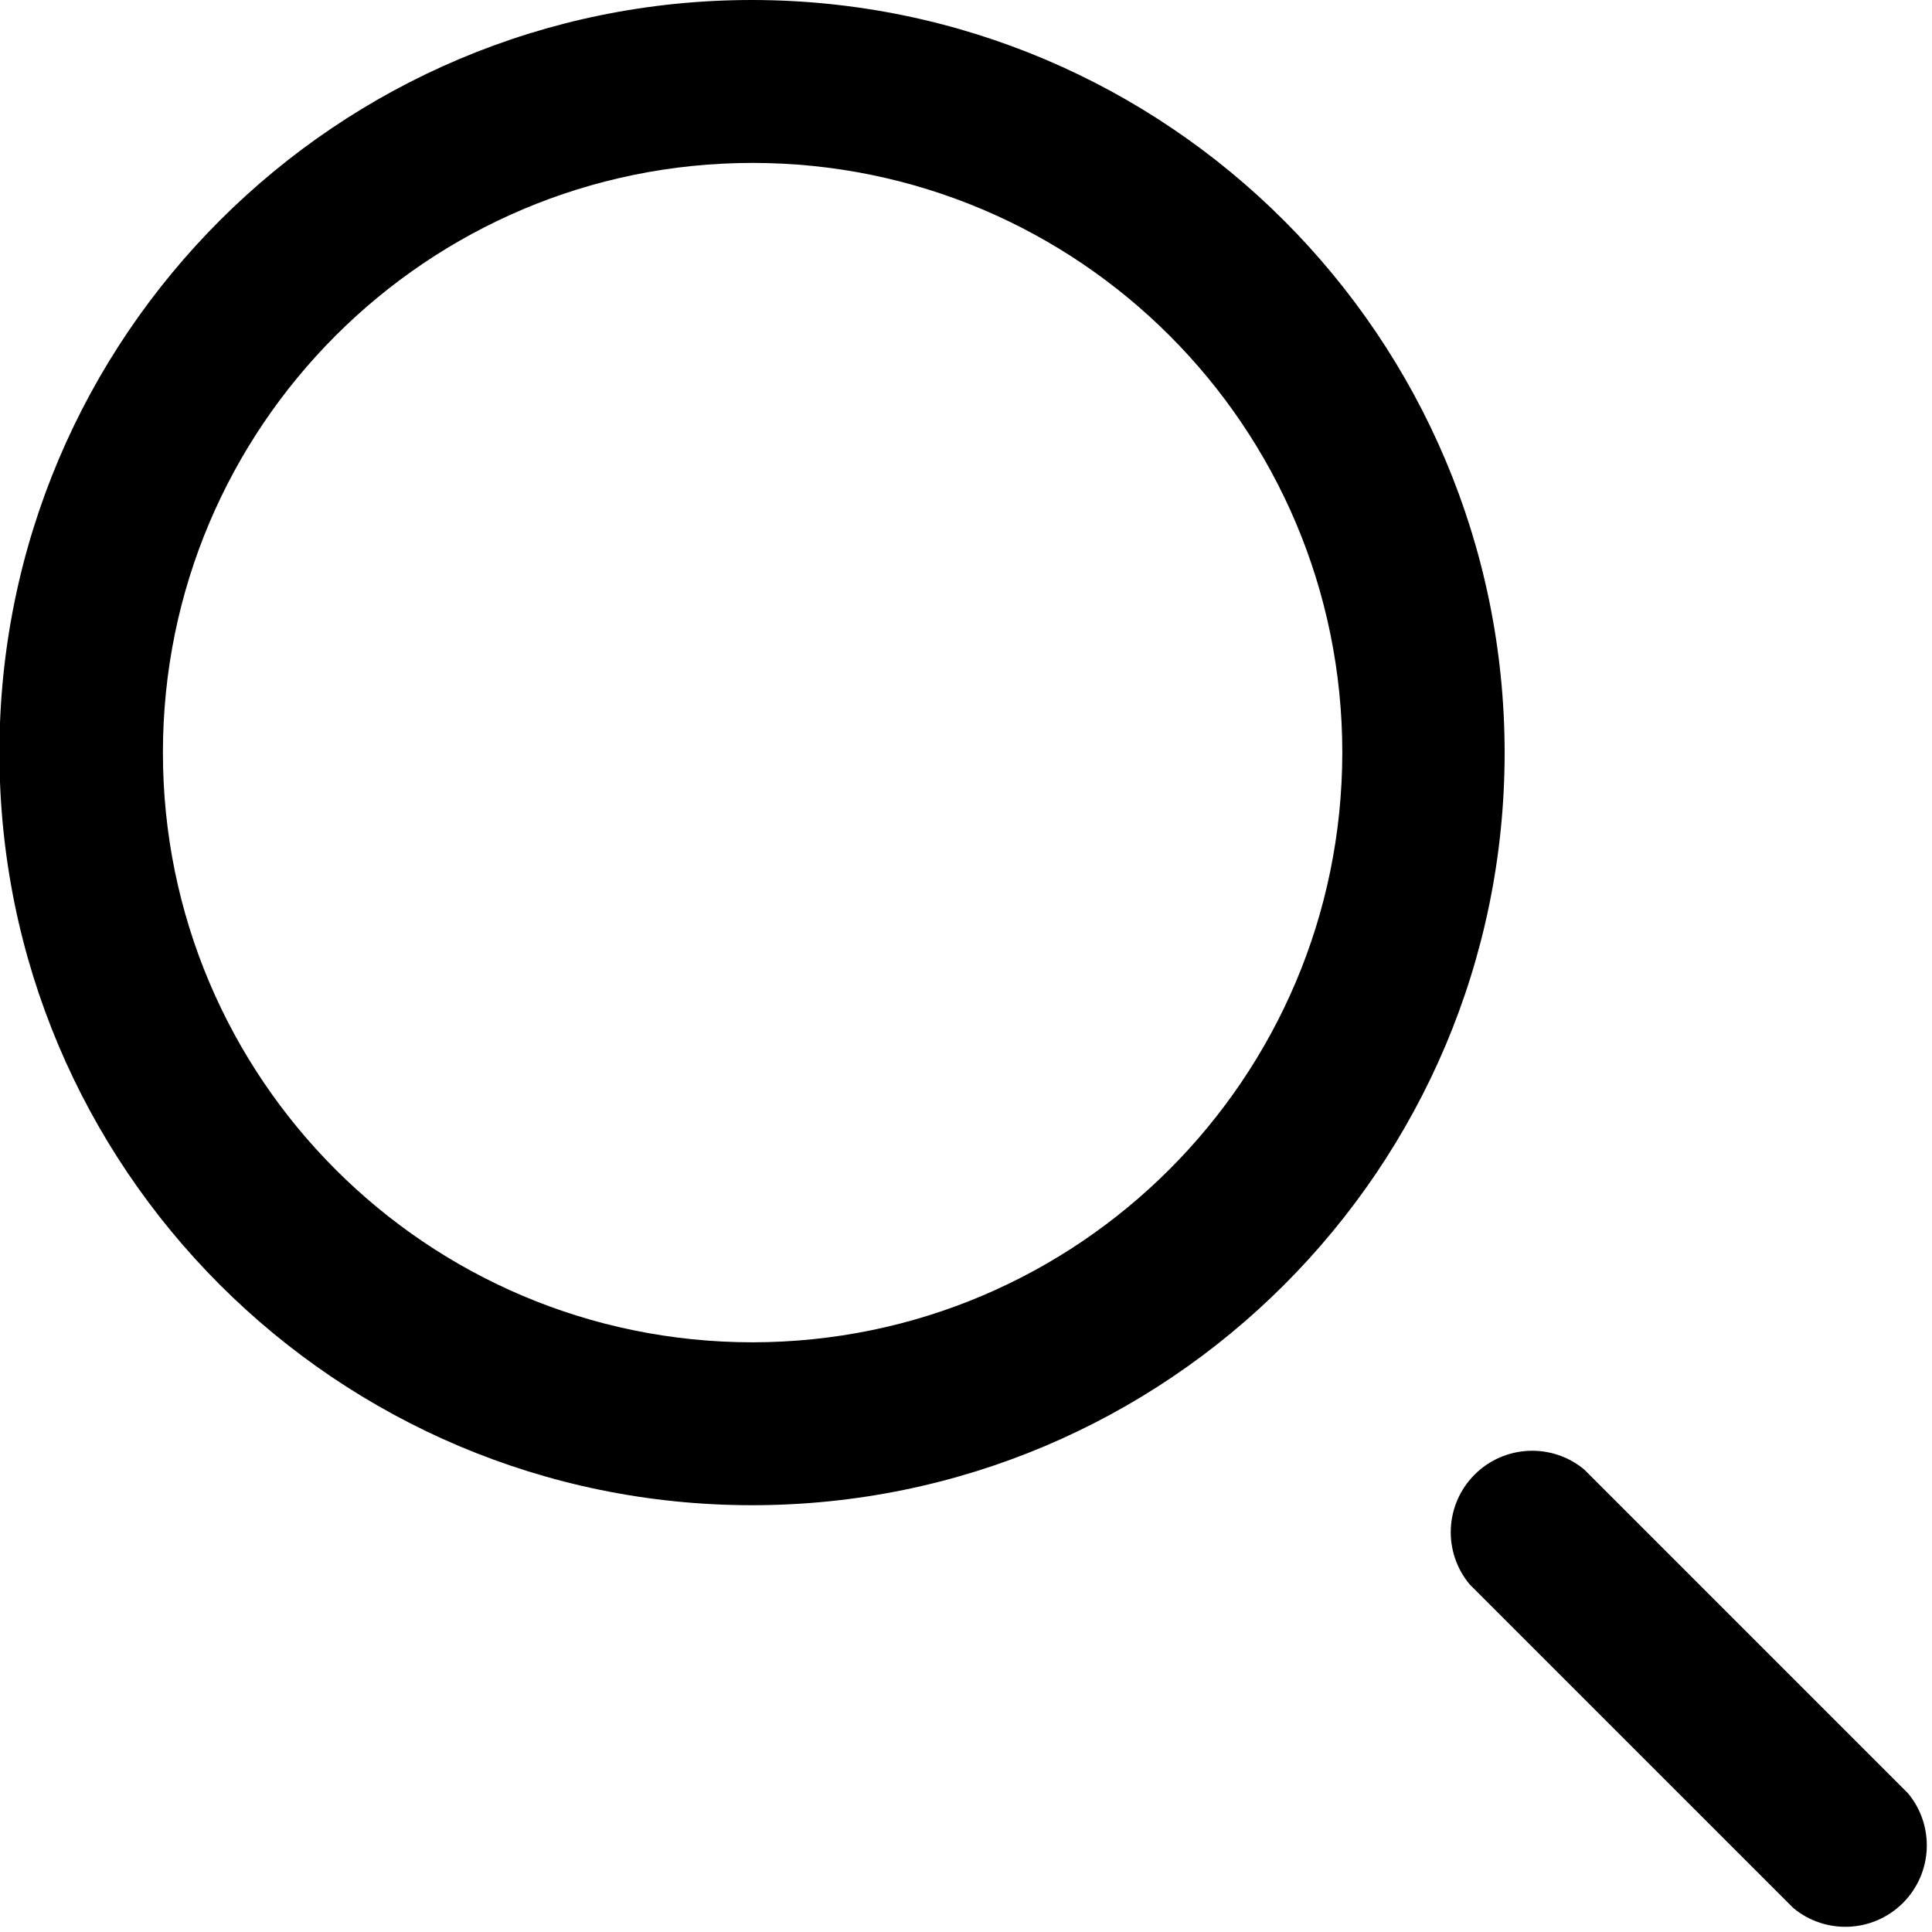
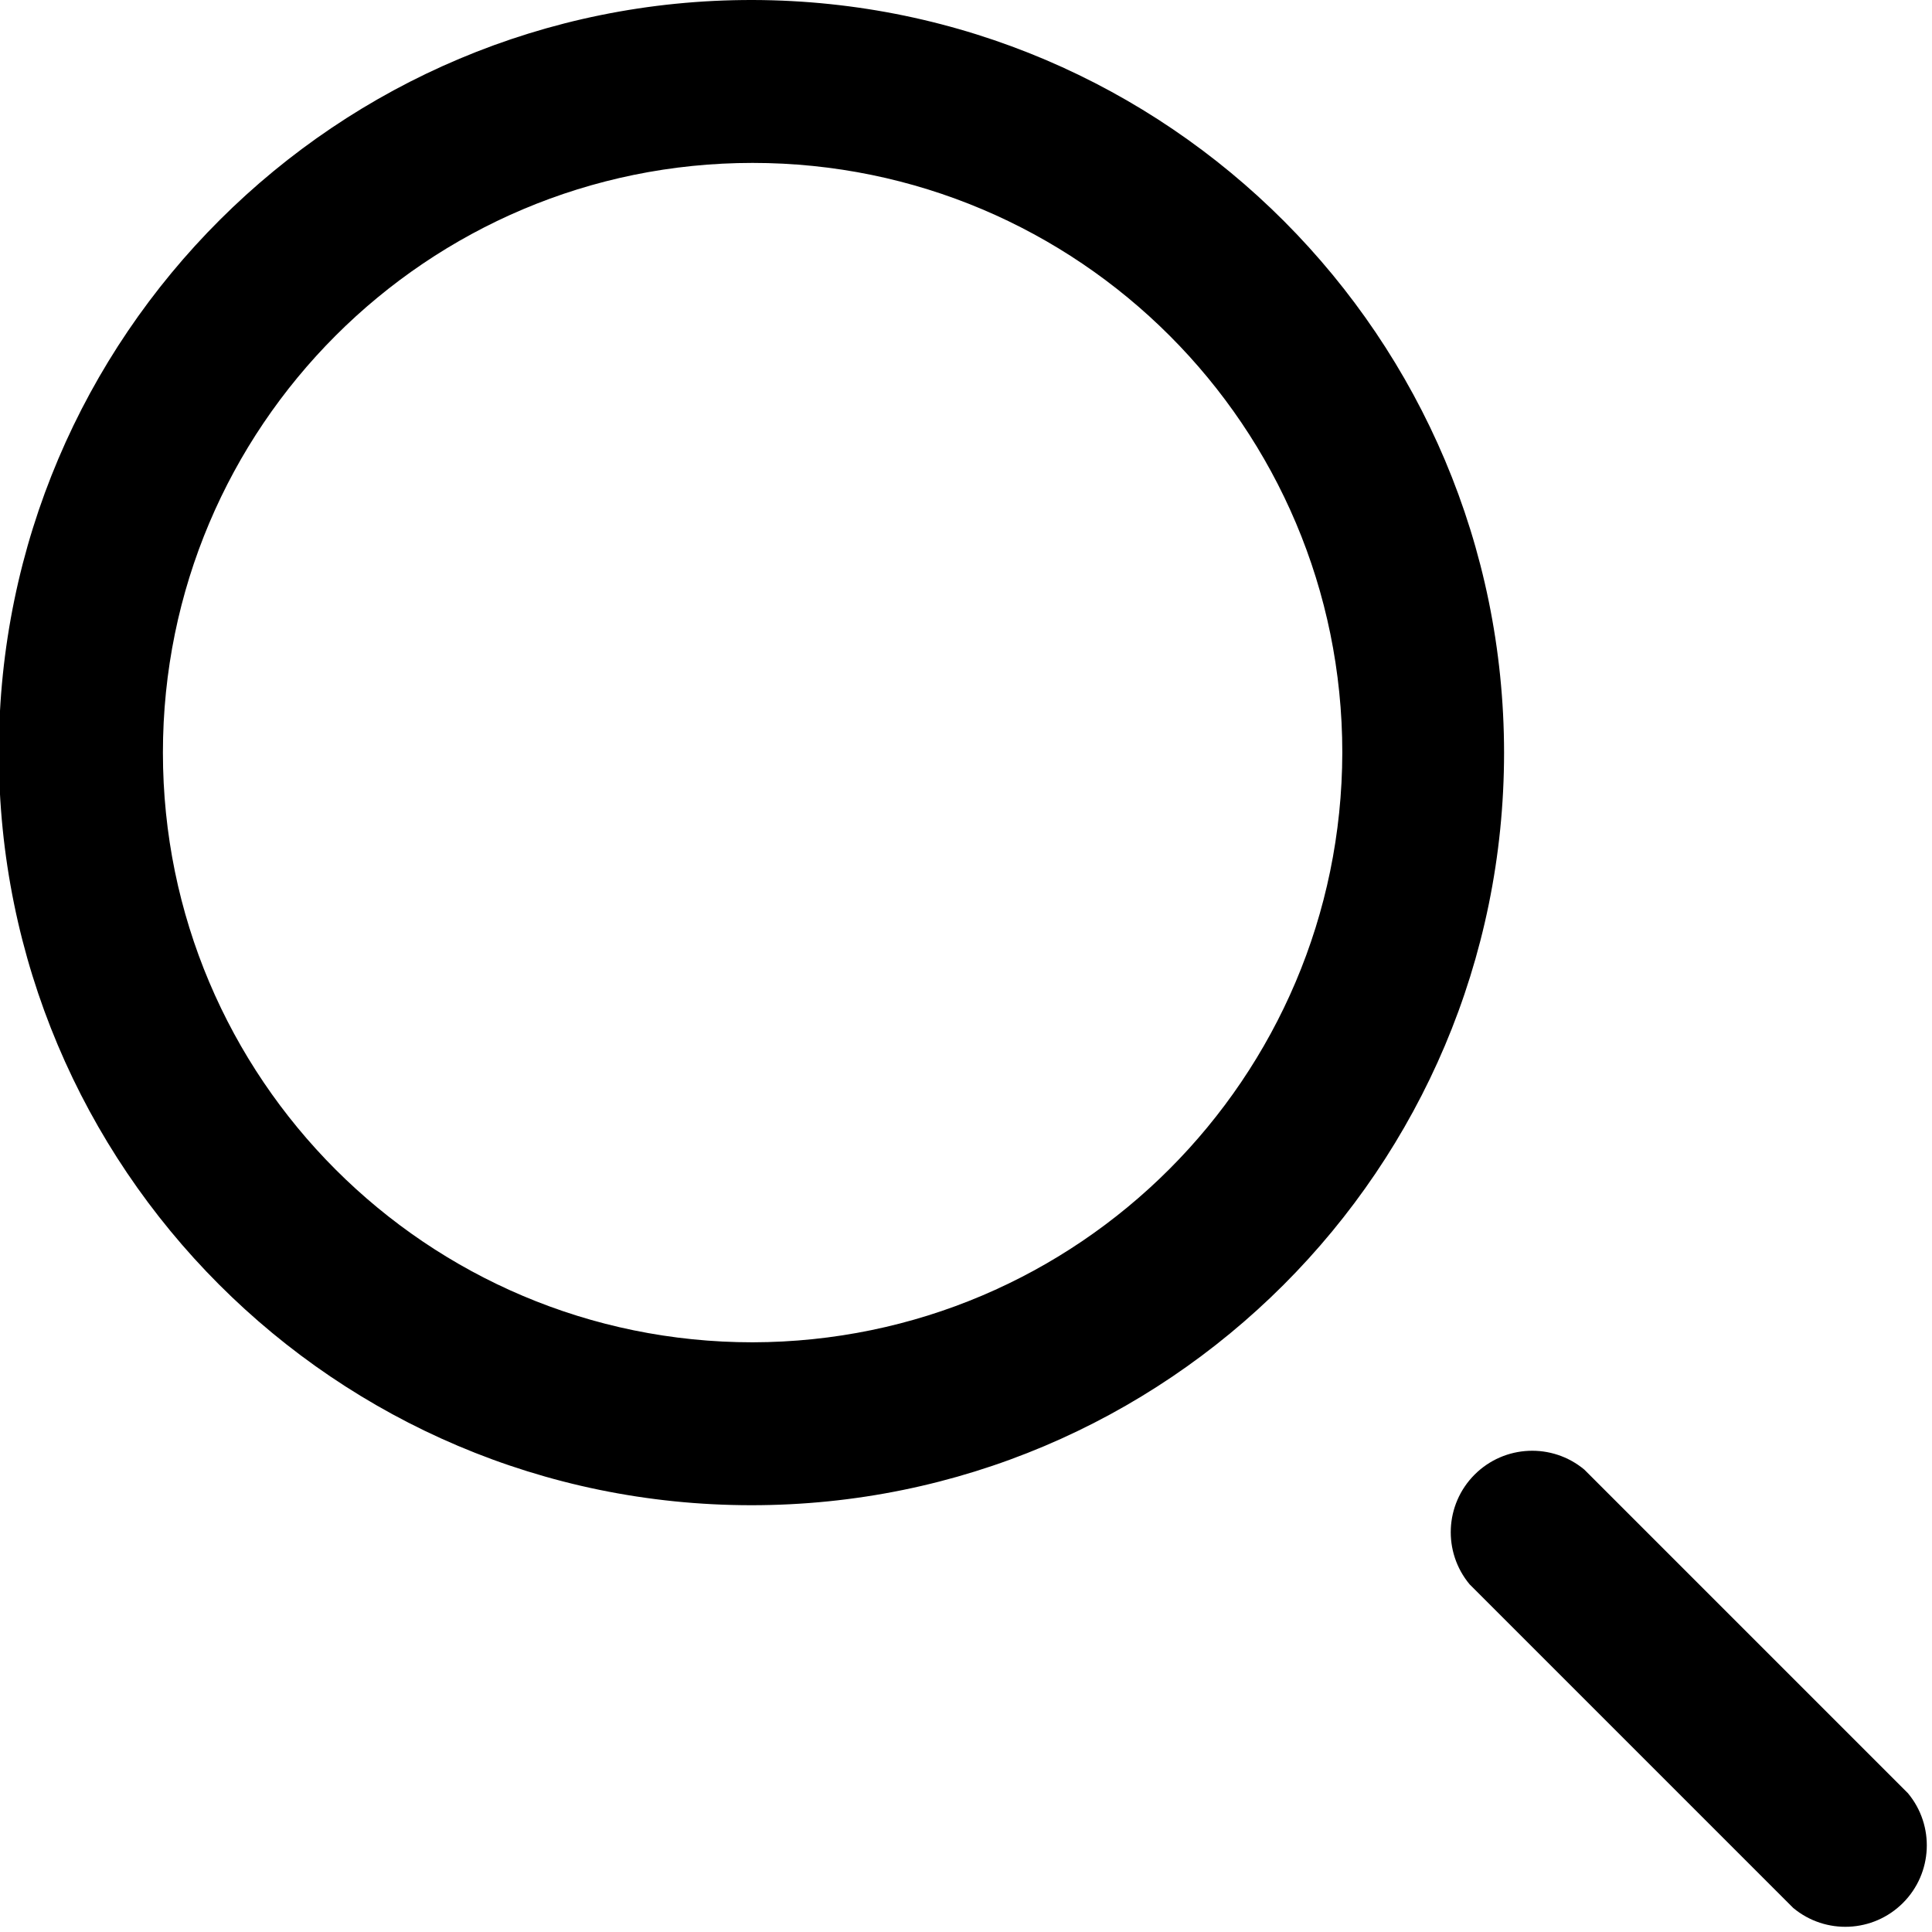
<svg xmlns="http://www.w3.org/2000/svg" viewBox="0 0 33.68 33.68">
-   <path class="cls-1" d="M13.12,0A13.12,13.12,0,1,0,26.23,13.12,13.13,13.13,0,0,0,13.12,0Zm0,23.4A10.28,10.28,0,1,1,23.4,13.12,10.29,10.29,0,0,1,13.12,23.4Z" />
-   <path d="M33.26,31.26l-5.64-5.64a1.42,1.42,0,0,0-2,2l5.64,5.64A1.42,1.42,0,0,0,33.26,31.26Z" />
+   <path d="M13.12 0a13.12 13.12 0 1 0 13.1 13.12A13.13 13.13 0 0 0 13.13 0zm0 23.4A10.28 10.28 0 1 1 23.4 13.12 10.3 10.3 0 0 1 13.12 23.4zM33.26 31.26l-5.64-5.64a1.42 1.42 0 0 0-2 2l5.64 5.64a1.42 1.42 0 0 0 2-2z" />
</svg>
